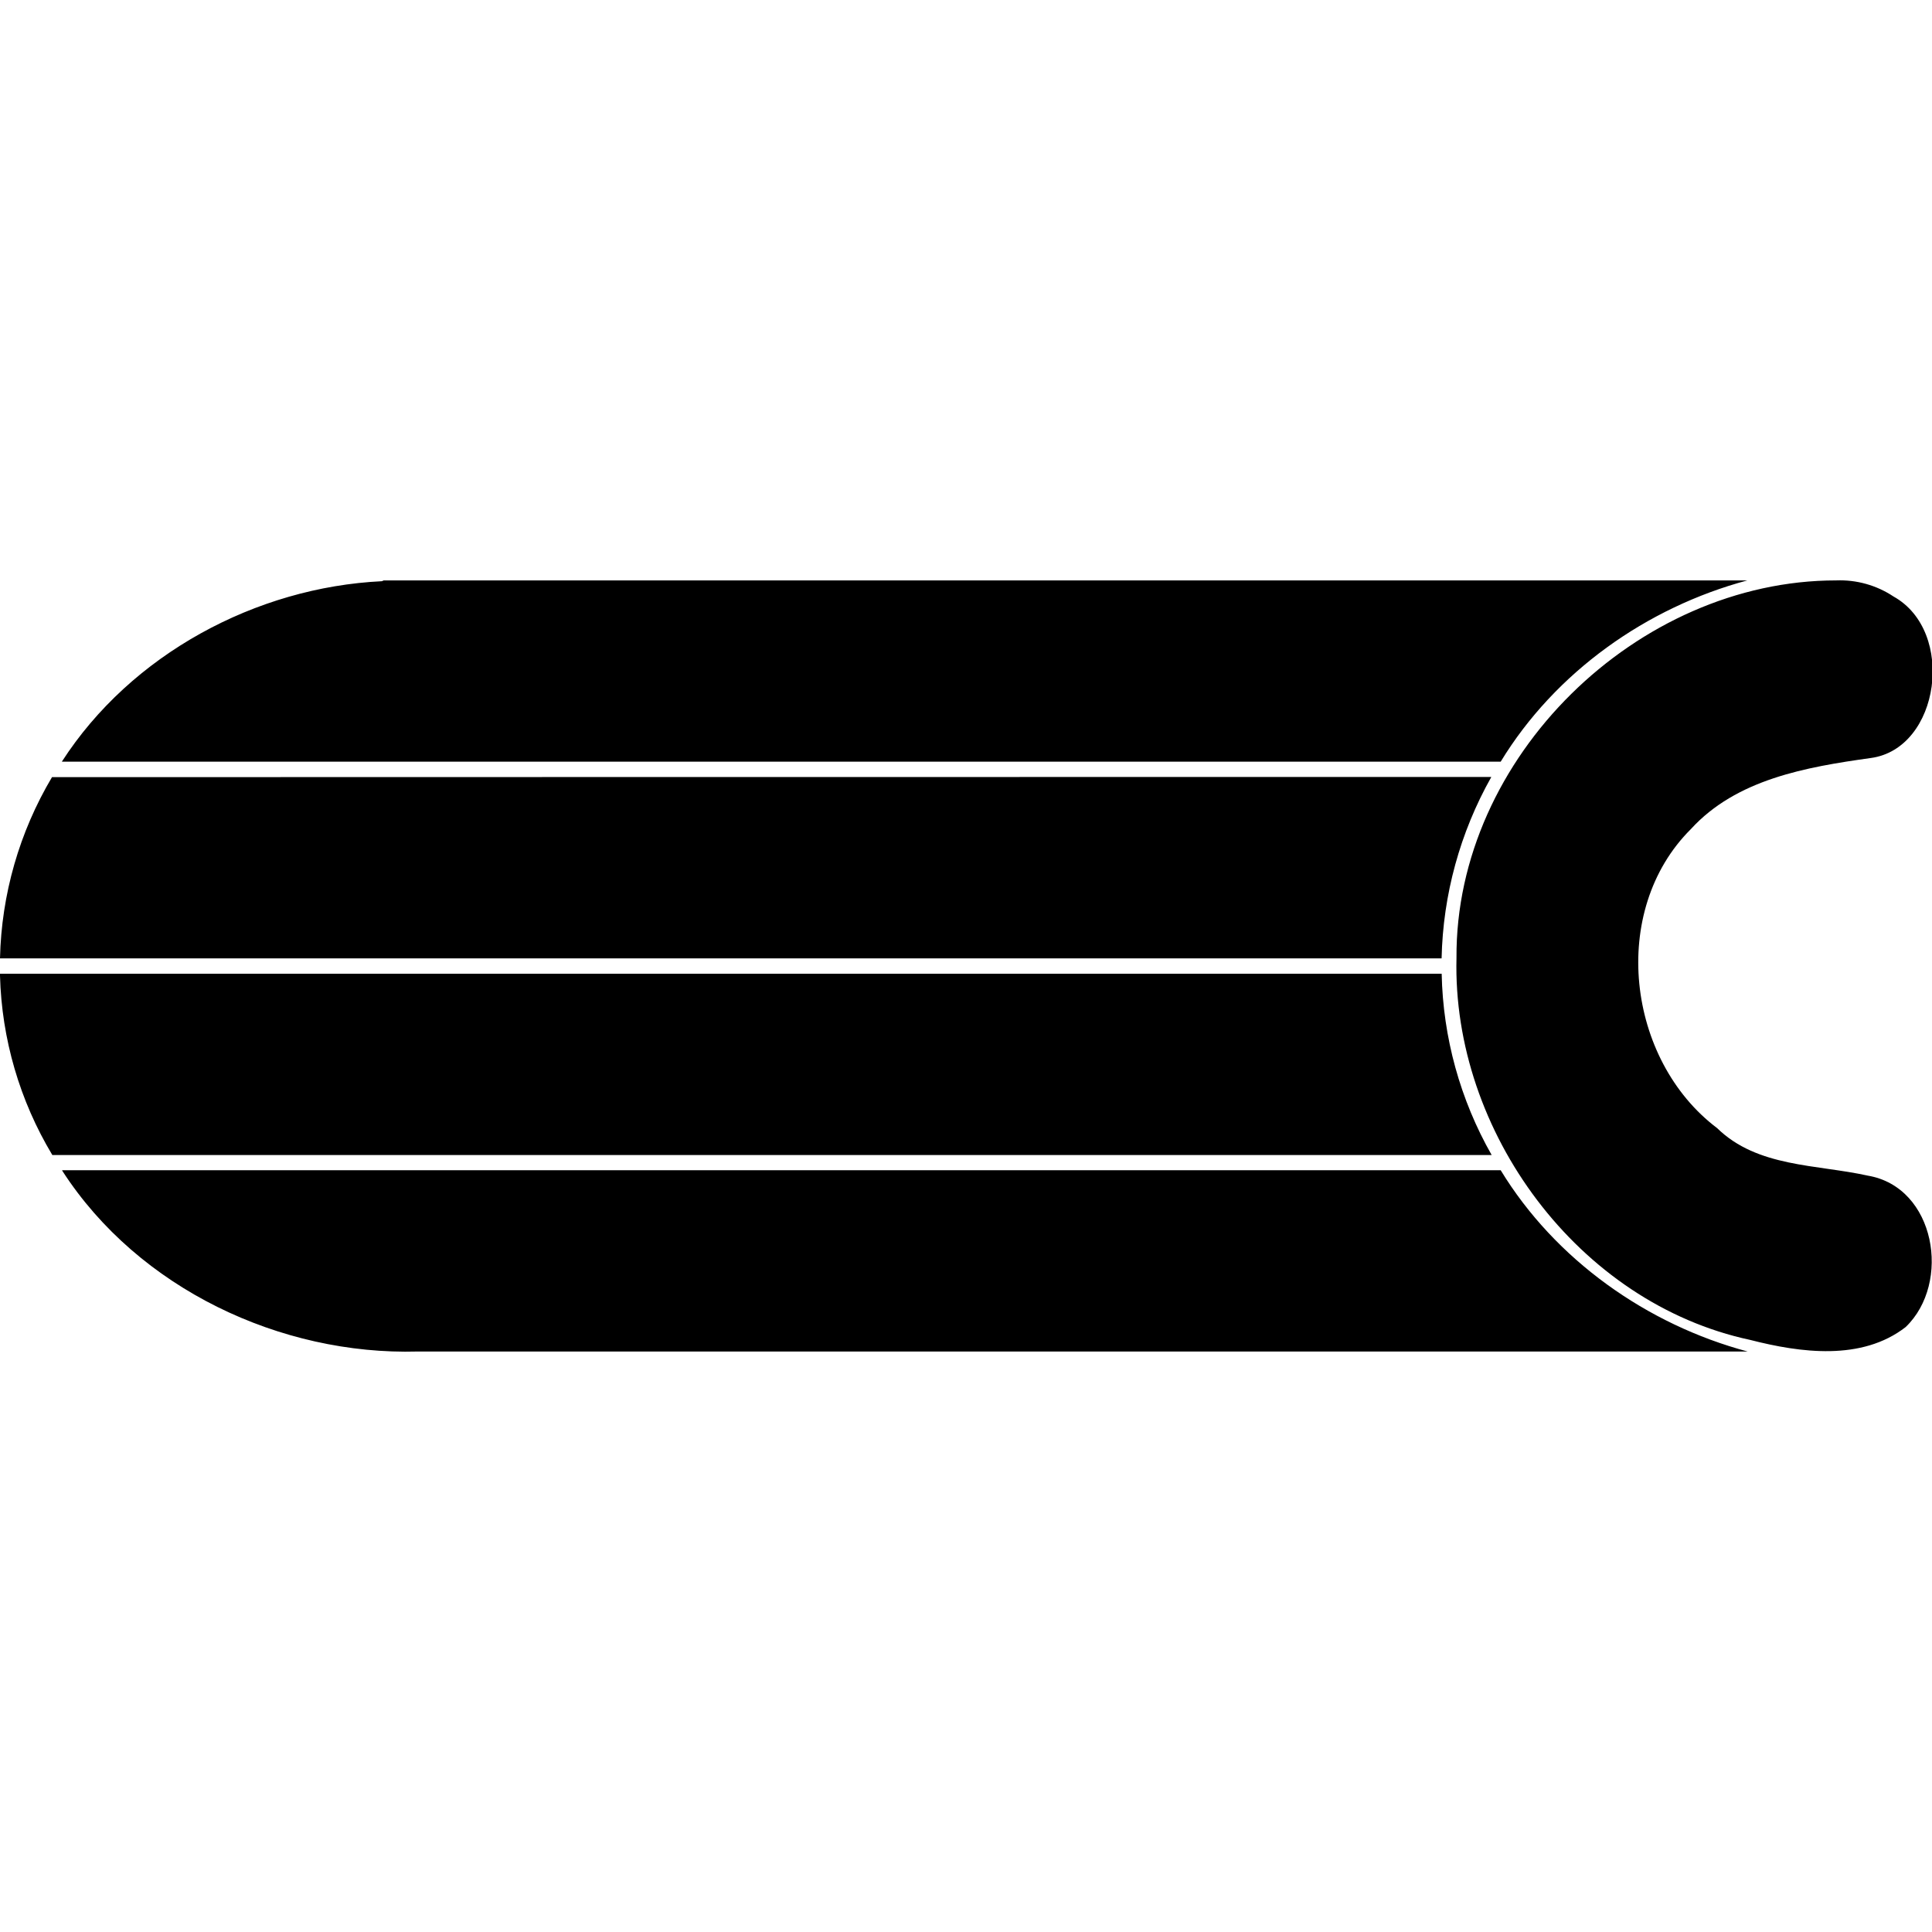
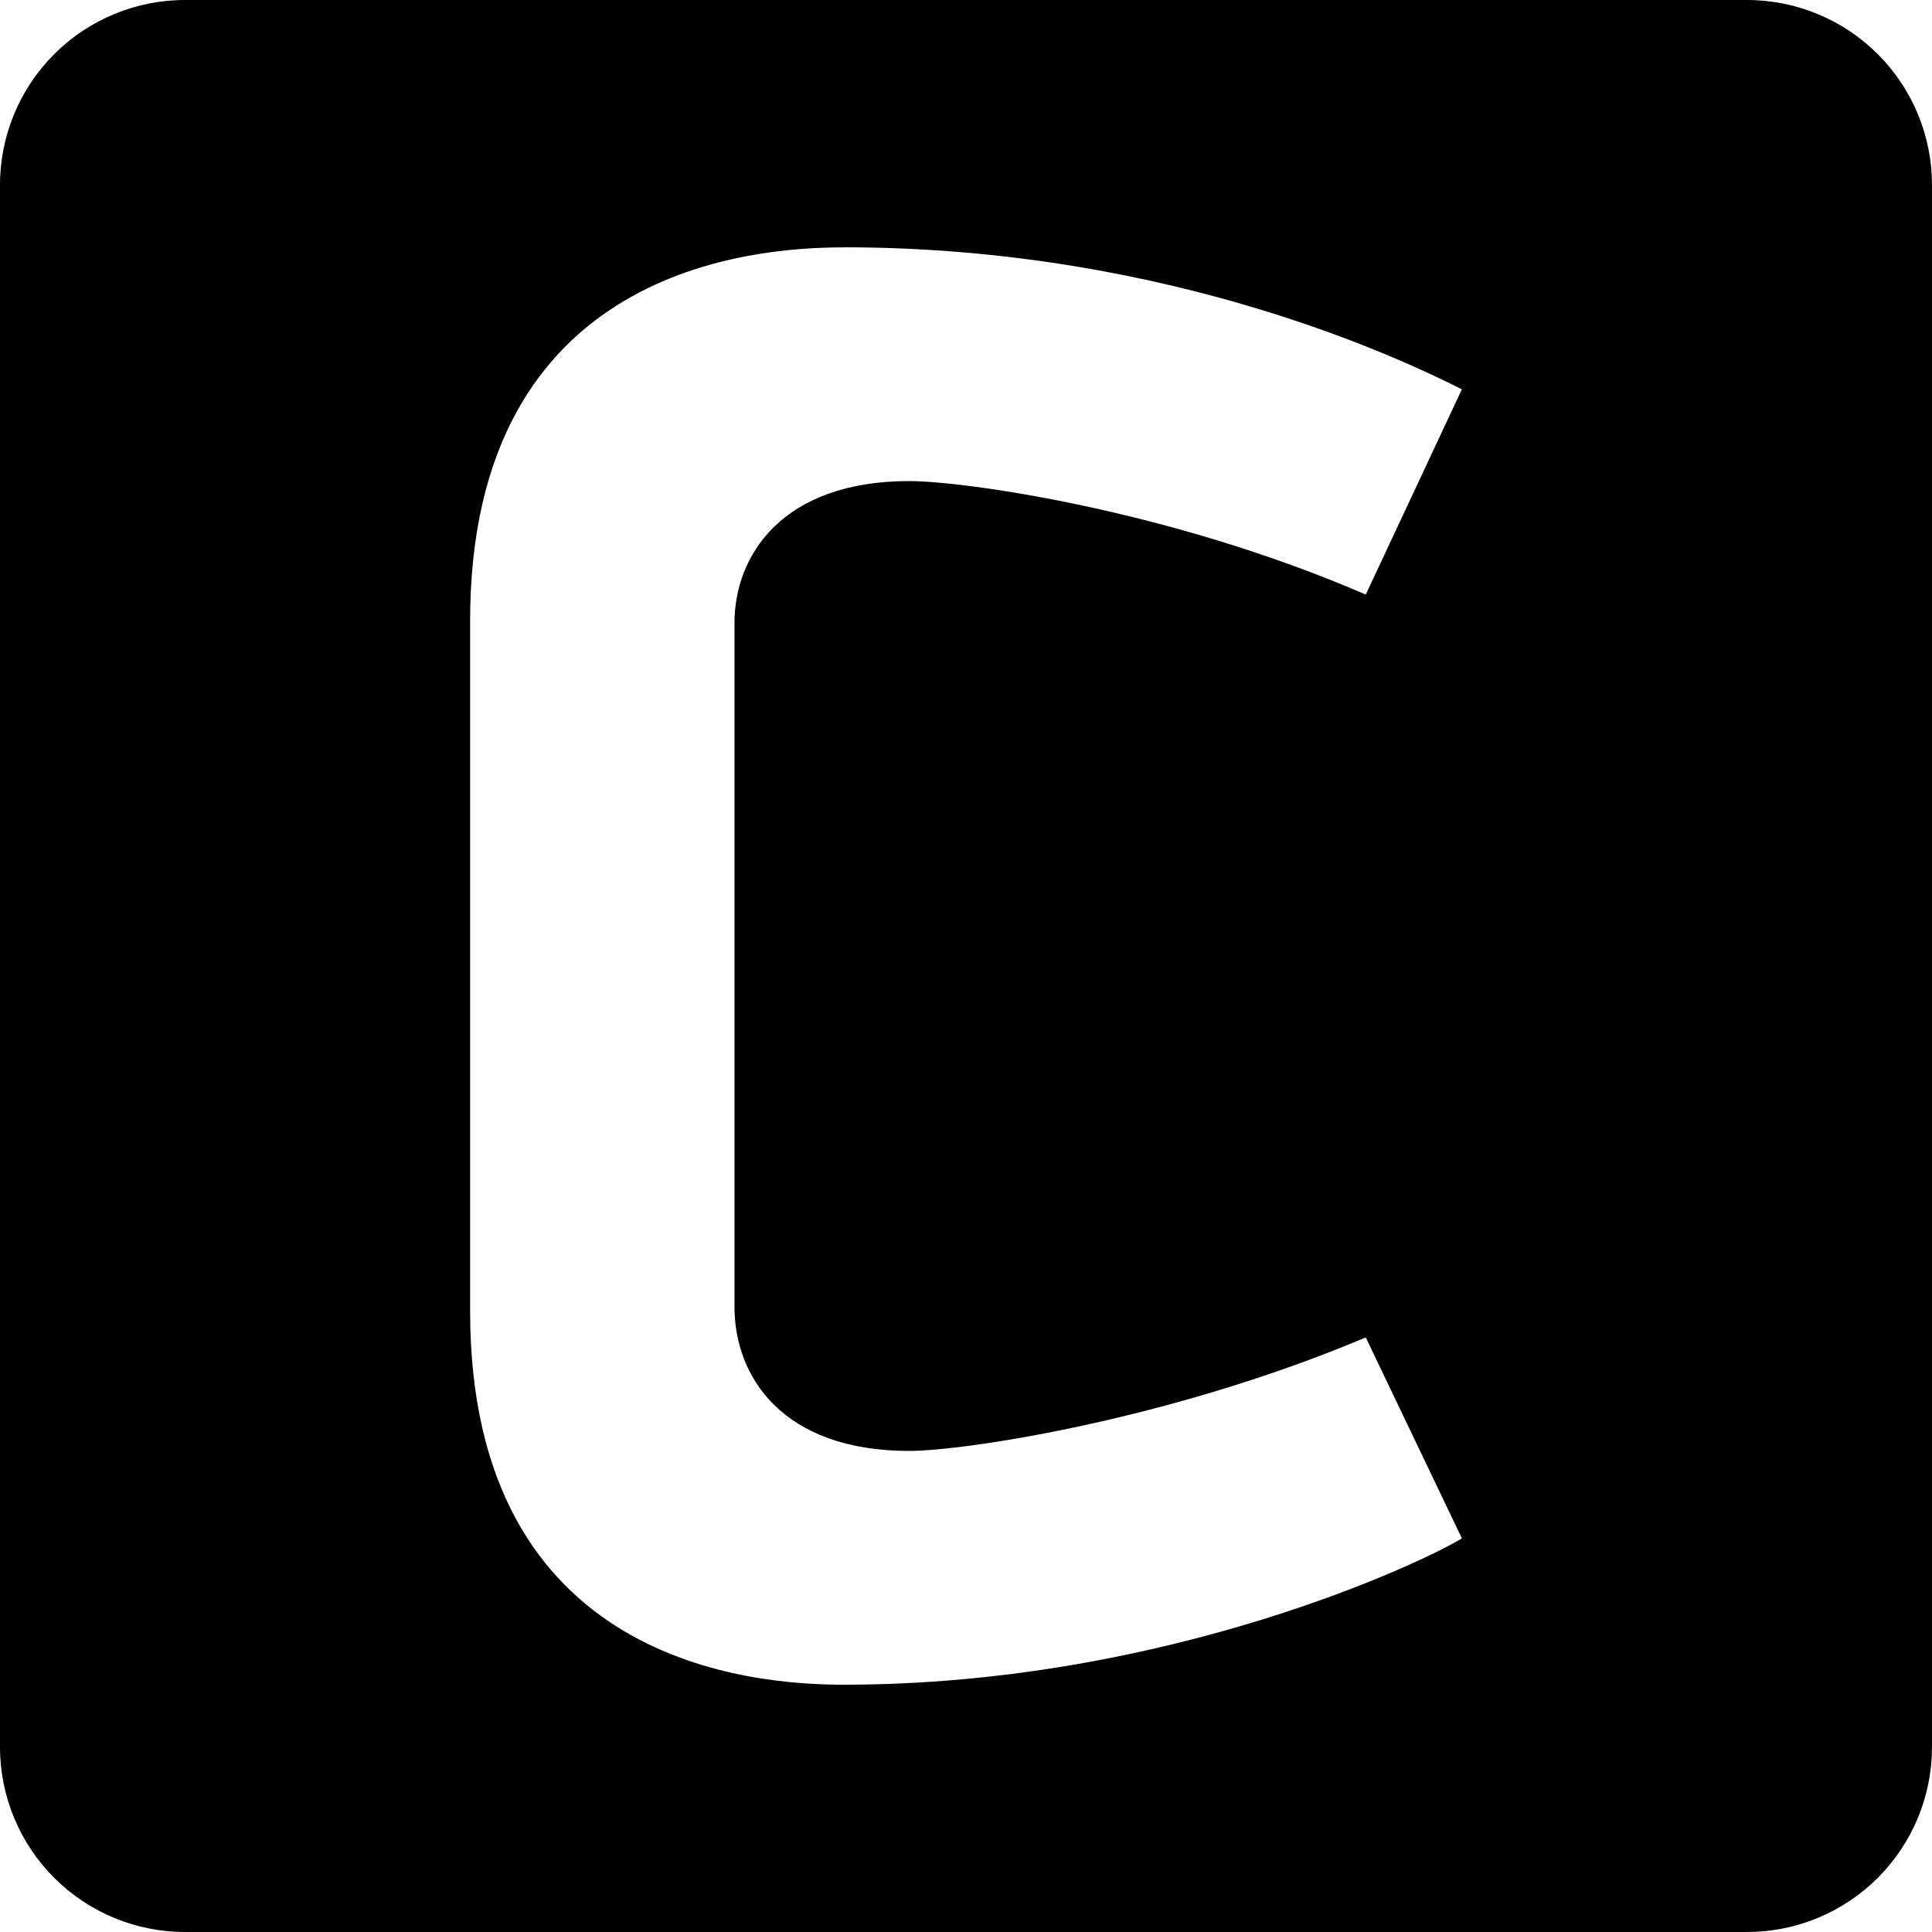
<svg xmlns="http://www.w3.org/2000/svg" role="img" viewBox="0 0 24 24">
-   <path d="M22.81 7.21c-2.471-.001-4.733 2.199-4.717 4.69-.055 2.153 1.511 4.288 3.649 4.745.624.16 1.385.264 1.931-.16.57-.547.372-1.74-.472-1.881-.634-.141-1.37-.101-1.87-.59-1.124-.847-1.346-2.7-.326-3.715.563-.617 1.425-.77 2.237-.883.857-.118 1.058-1.573.28-2.006a1.202 1.202 0 00-.712-.2zM4.767 7.21l-.023.01c-1.562.075-3.116.907-3.976 2.242h17.874c.677-1.112 1.812-1.916 3.064-2.252zm13.758 2.442c-5.96 0-11.92 0-17.879.002A4.608 4.608 0 000 11.905h17.908a4.801 4.801 0 01.617-2.252zM0 12.096v.023a4.56 4.56 0 00.65 2.229H18.53a4.746 4.746 0 01-.621-2.252zm.771 2.441l.006.012c.946 1.461 2.712 2.288 4.412 2.24H21.71c-1.252-.335-2.39-1.14-3.068-2.252z" />
+   <path d="M2.303 0A2.298 2.298 0 0 0 0 2.303v19.394A2.298 2.298 0 0 0 2.303 24h19.394A2.298 2.298 0 0 0 24 21.697V2.303A2.298 2.298 0 0 0 21.697 0zm8.177 3.072c4.098 0 7.028 1.438 7.68 1.764l-1.194 2.55c-2.442-1.057-4.993-1.41-5.672-1.41-1.574 0-2.17.922-2.17 1.763v8.494c0 .869.596 1.791 2.17 1.791.679 0 3.23-.38 5.672-1.41l1.194 2.496c-.435.271-3.637 1.818-7.68 1.818-1.112 0-4.64-.244-4.64-4.64V7.713c0-4.397 3.528-4.64 4.64-4.64z" />
</svg>
